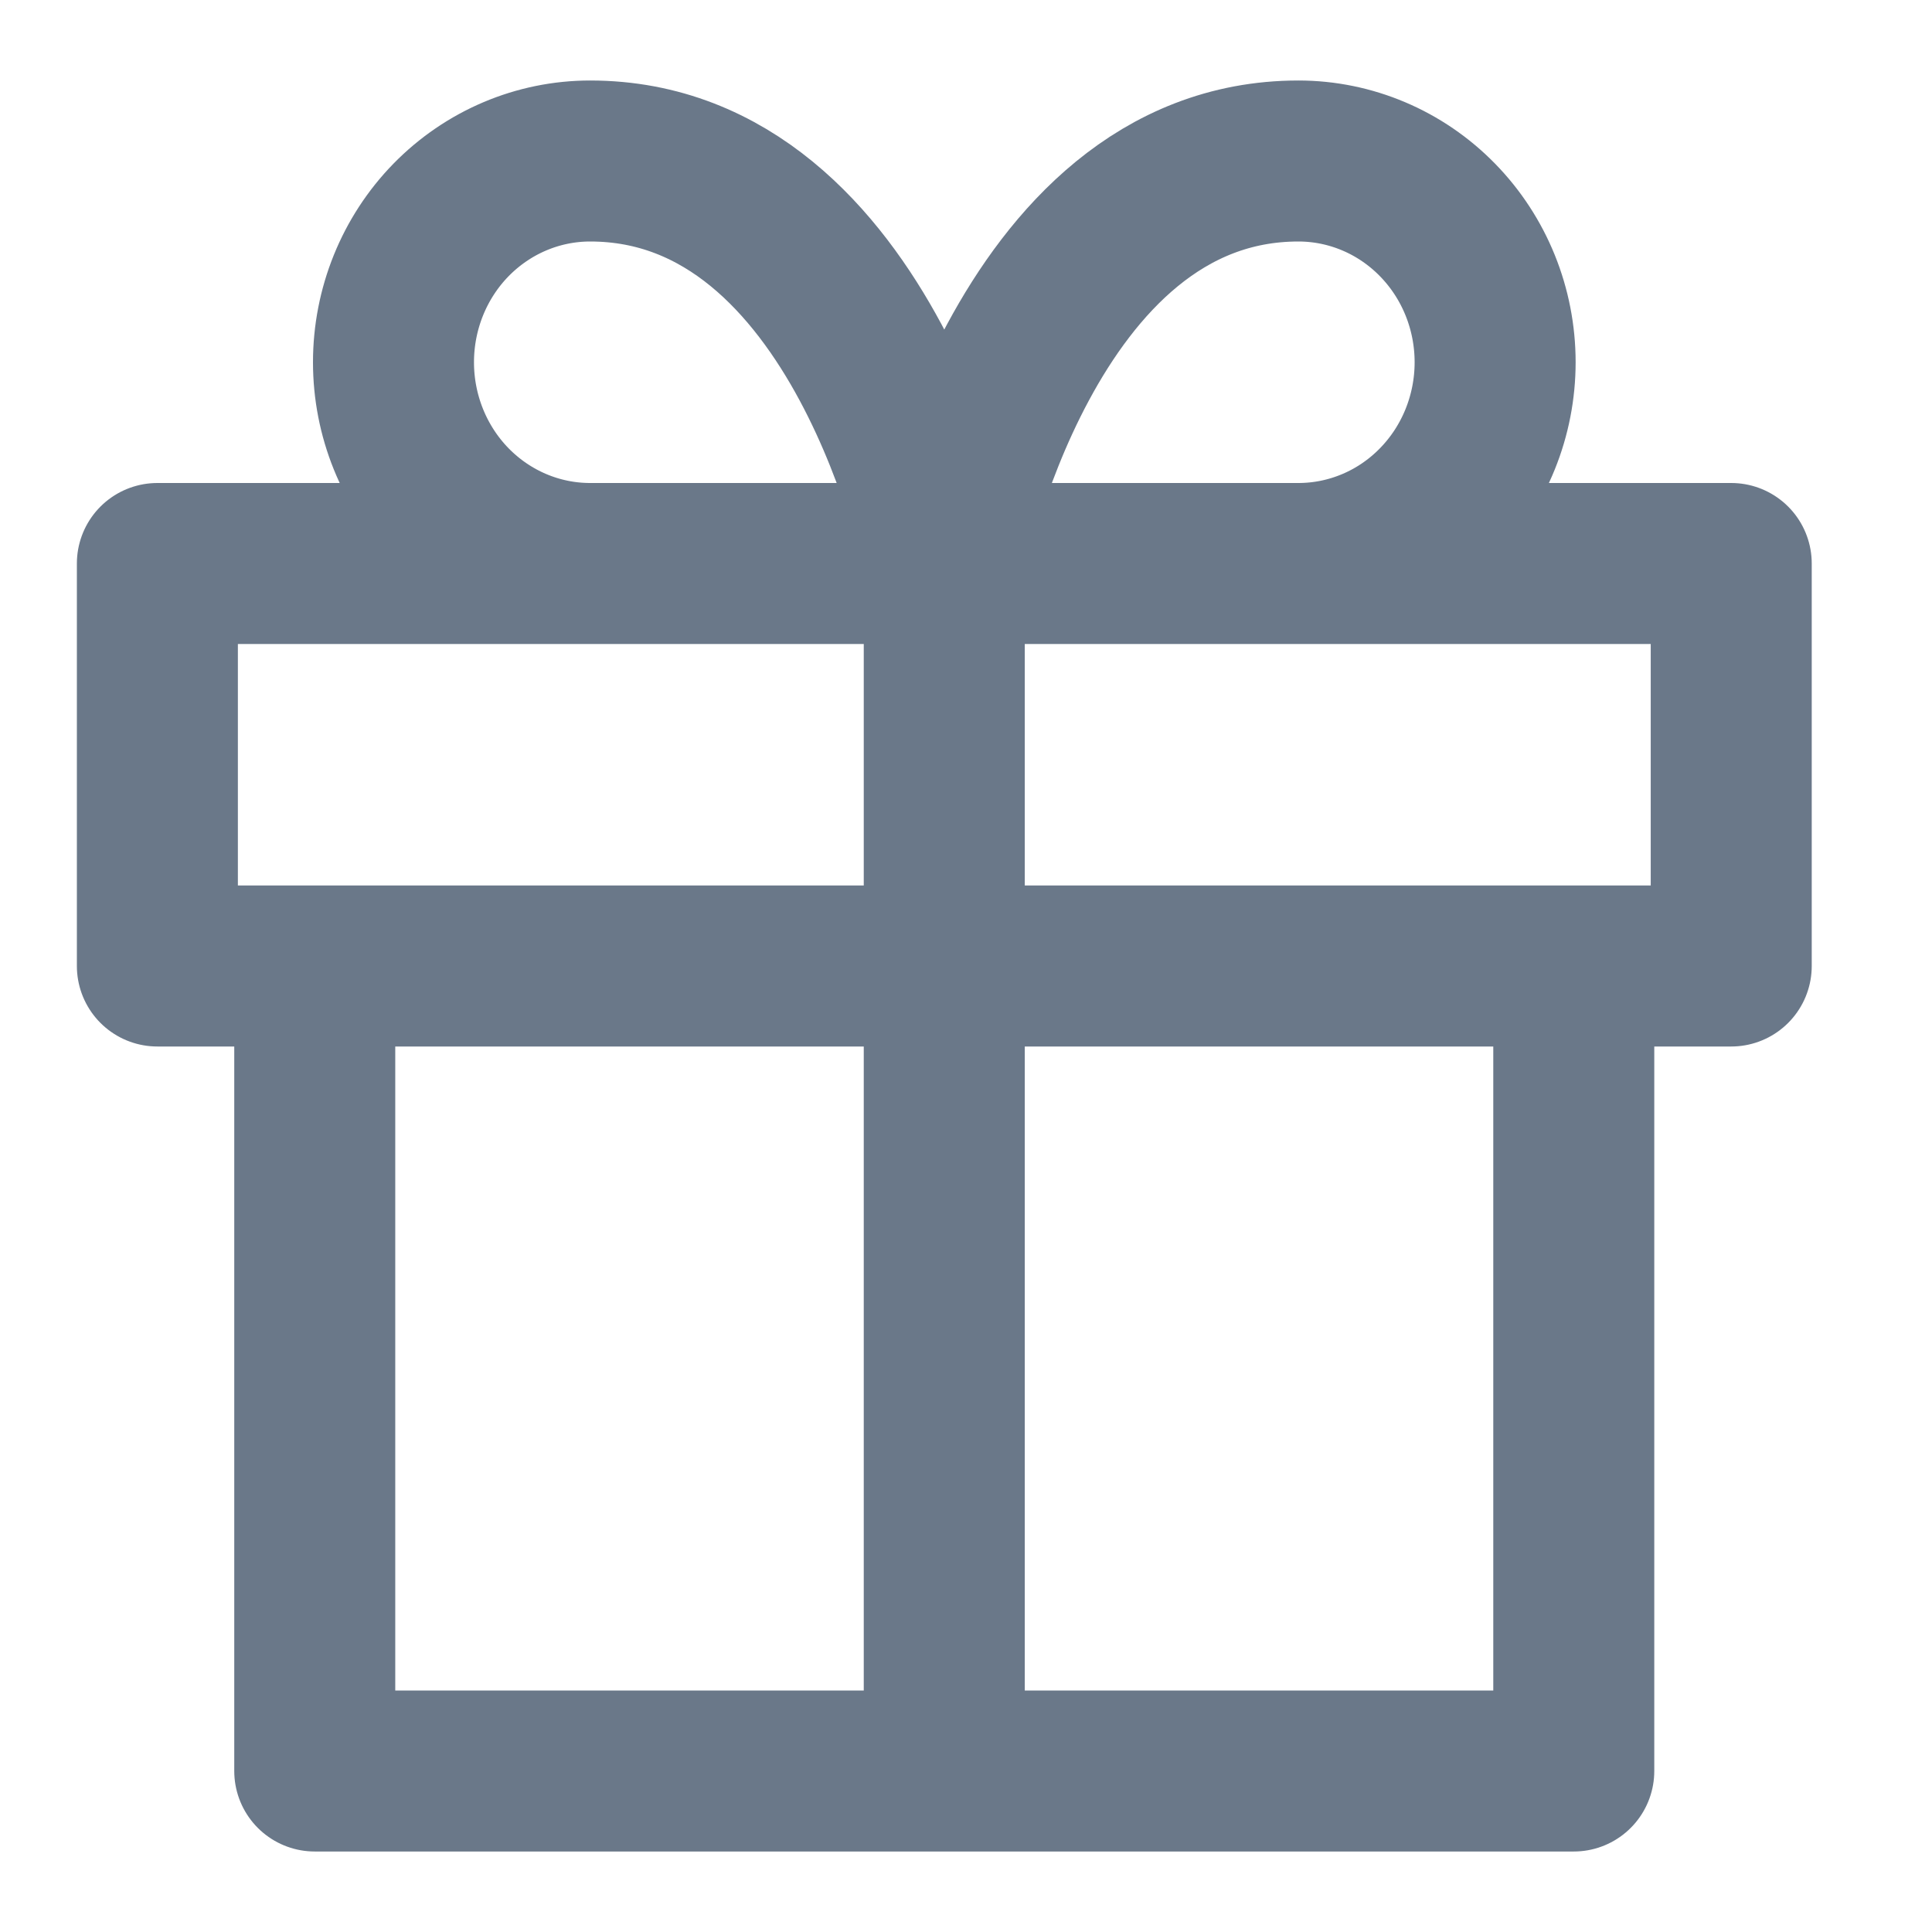
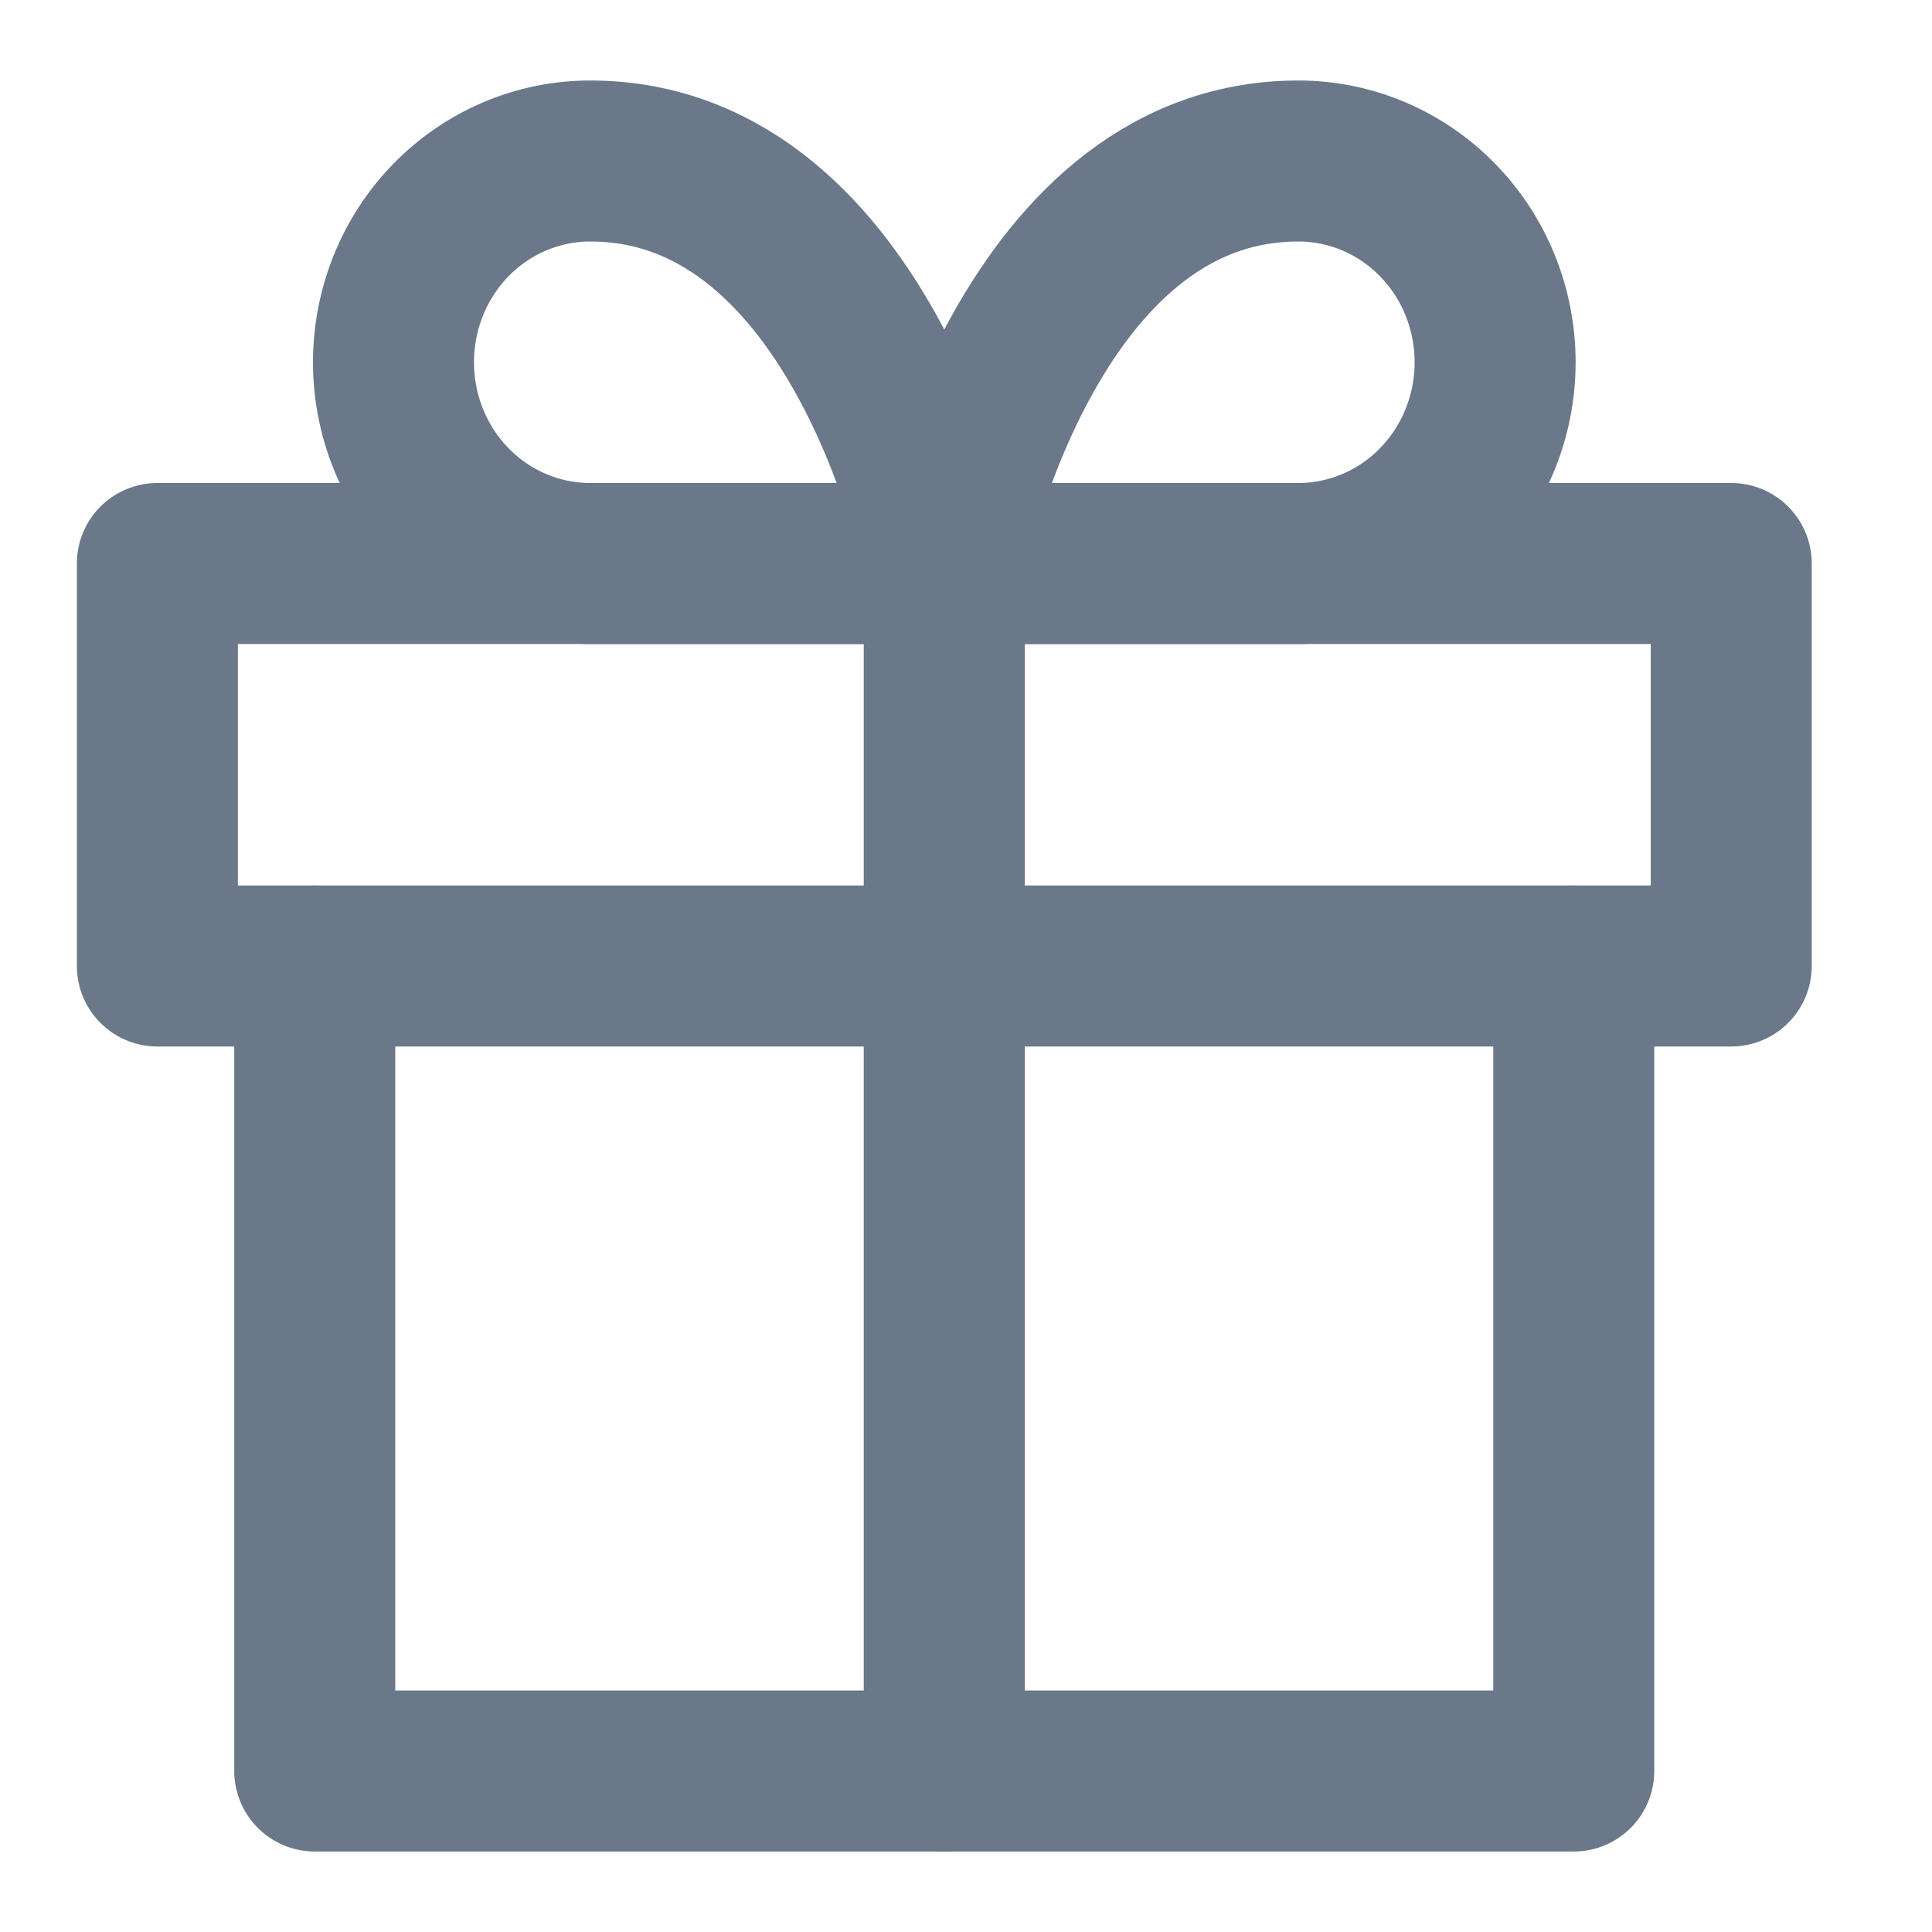
<svg xmlns="http://www.w3.org/2000/svg" width="24" height="24" viewBox="0 0 24 24" fill="none">
-   <path d="M19.55 12V22H3.91V12 M21.506 7H1.955V12H21.506V7Z M11.73 22V7 M11.73 7H7.331C6.683 7 6.062 6.737 5.603 6.268C5.145 5.799 4.888 5.163 4.888 4.5C4.888 3.837 5.145 3.201 5.603 2.732C6.062 2.263 6.683 2 7.331 2C10.753 2 11.73 7 11.73 7Z M11.73 7H16.129C16.777 7 17.399 6.737 17.857 6.268C18.316 5.799 18.573 5.163 18.573 4.5C18.573 3.837 18.316 3.201 17.857 2.732C17.399 2.263 16.777 2 16.129 2C12.708 2 11.73 7 11.73 7Z" stroke="#6A7889" stroke-width="2" stroke-linecap="round" stroke-linejoin="round" />
+   <path d="M19.55 12V22H3.91V12" stroke="#6A7889" stroke-width="2" stroke-linecap="round" stroke-linejoin="round" />
+   <path d="M21.506 7H1.955V12H21.506V7Z" stroke="#6A7889" stroke-width="2" stroke-linecap="round" stroke-linejoin="round" />
+   <path d="M11.73 22V7" stroke="#6A7889" stroke-width="2" stroke-linecap="round" stroke-linejoin="round" />
+   <path d="M11.73 7H7.331C6.683 7 6.062 6.737 5.603 6.268C5.145 5.799 4.888 5.163 4.888 4.5C4.888 3.837 5.145 3.201 5.603 2.732C6.062 2.263 6.683 2 7.331 2C10.753 2 11.73 7 11.73 7Z" stroke="#6A7889" stroke-width="2" stroke-linecap="round" stroke-linejoin="round" />
+   <path d="M11.73 7H16.129C16.777 7 17.399 6.737 17.857 6.268C18.316 5.799 18.573 5.163 18.573 4.5C18.573 3.837 18.316 3.201 17.857 2.732C17.399 2.263 16.777 2 16.129 2C12.708 2 11.73 7 11.73 7Z" stroke="#6A7889" stroke-width="2" stroke-linecap="round" stroke-linejoin="round" />
</svg>
